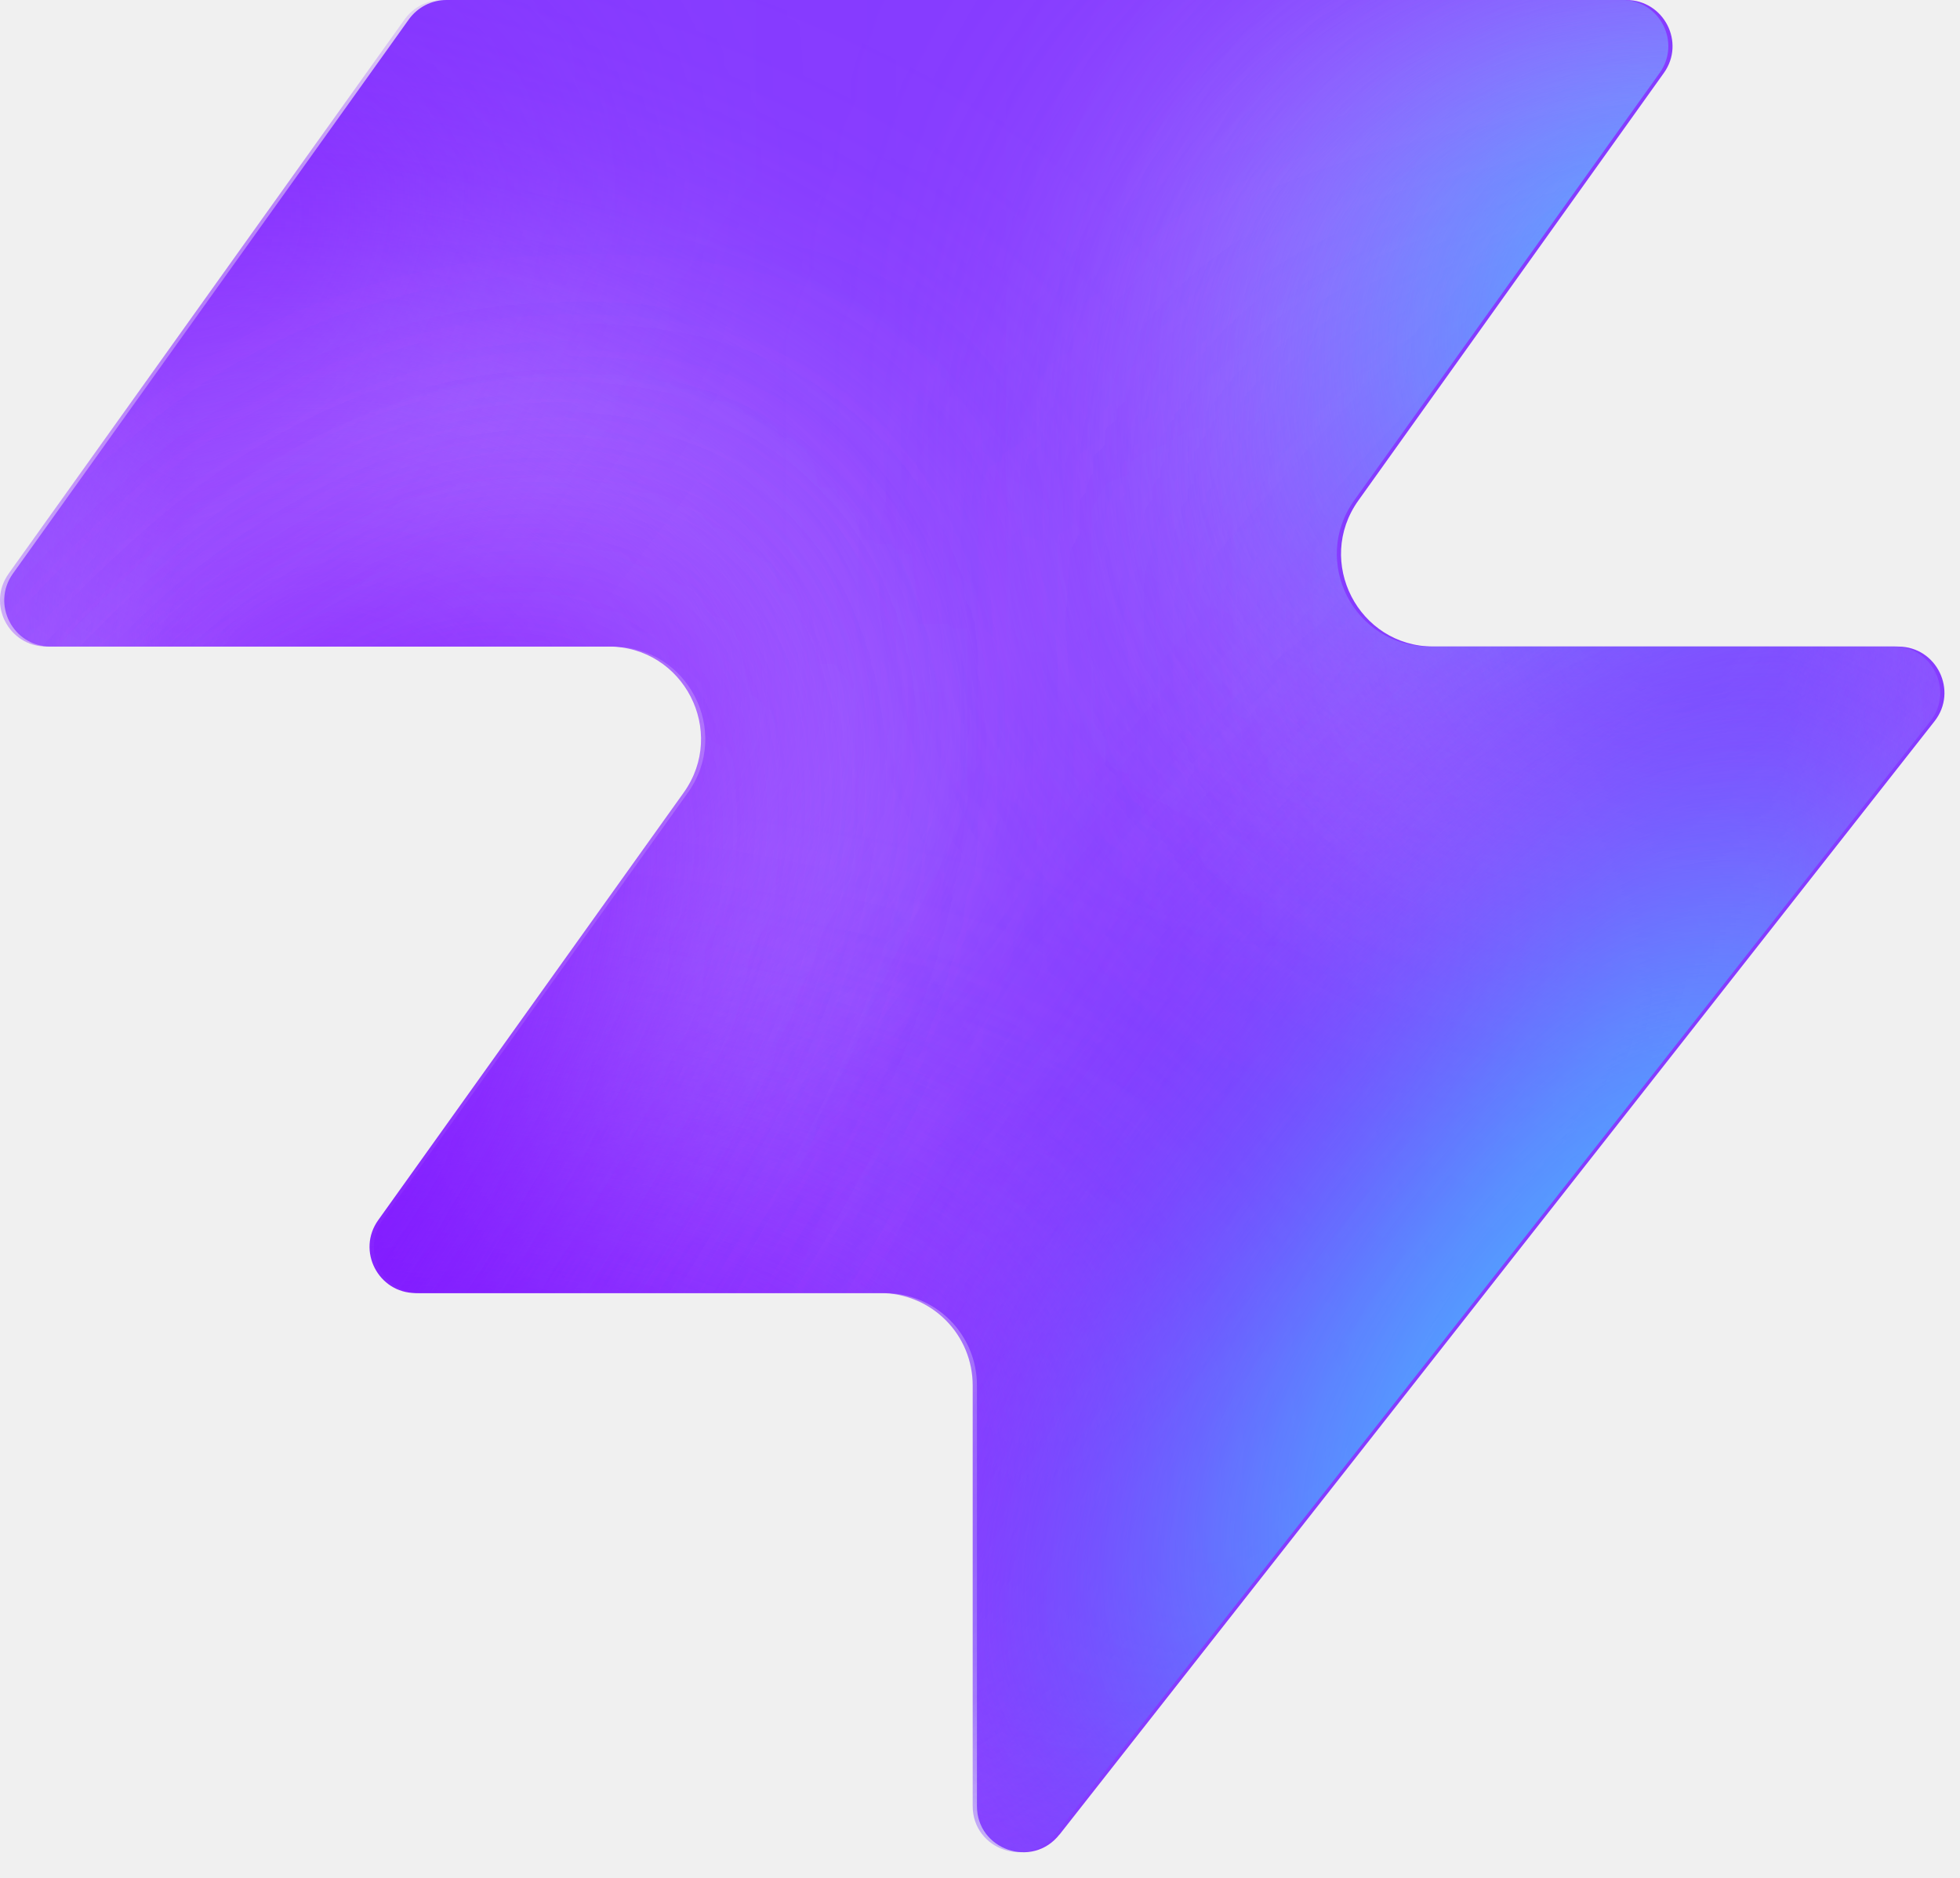
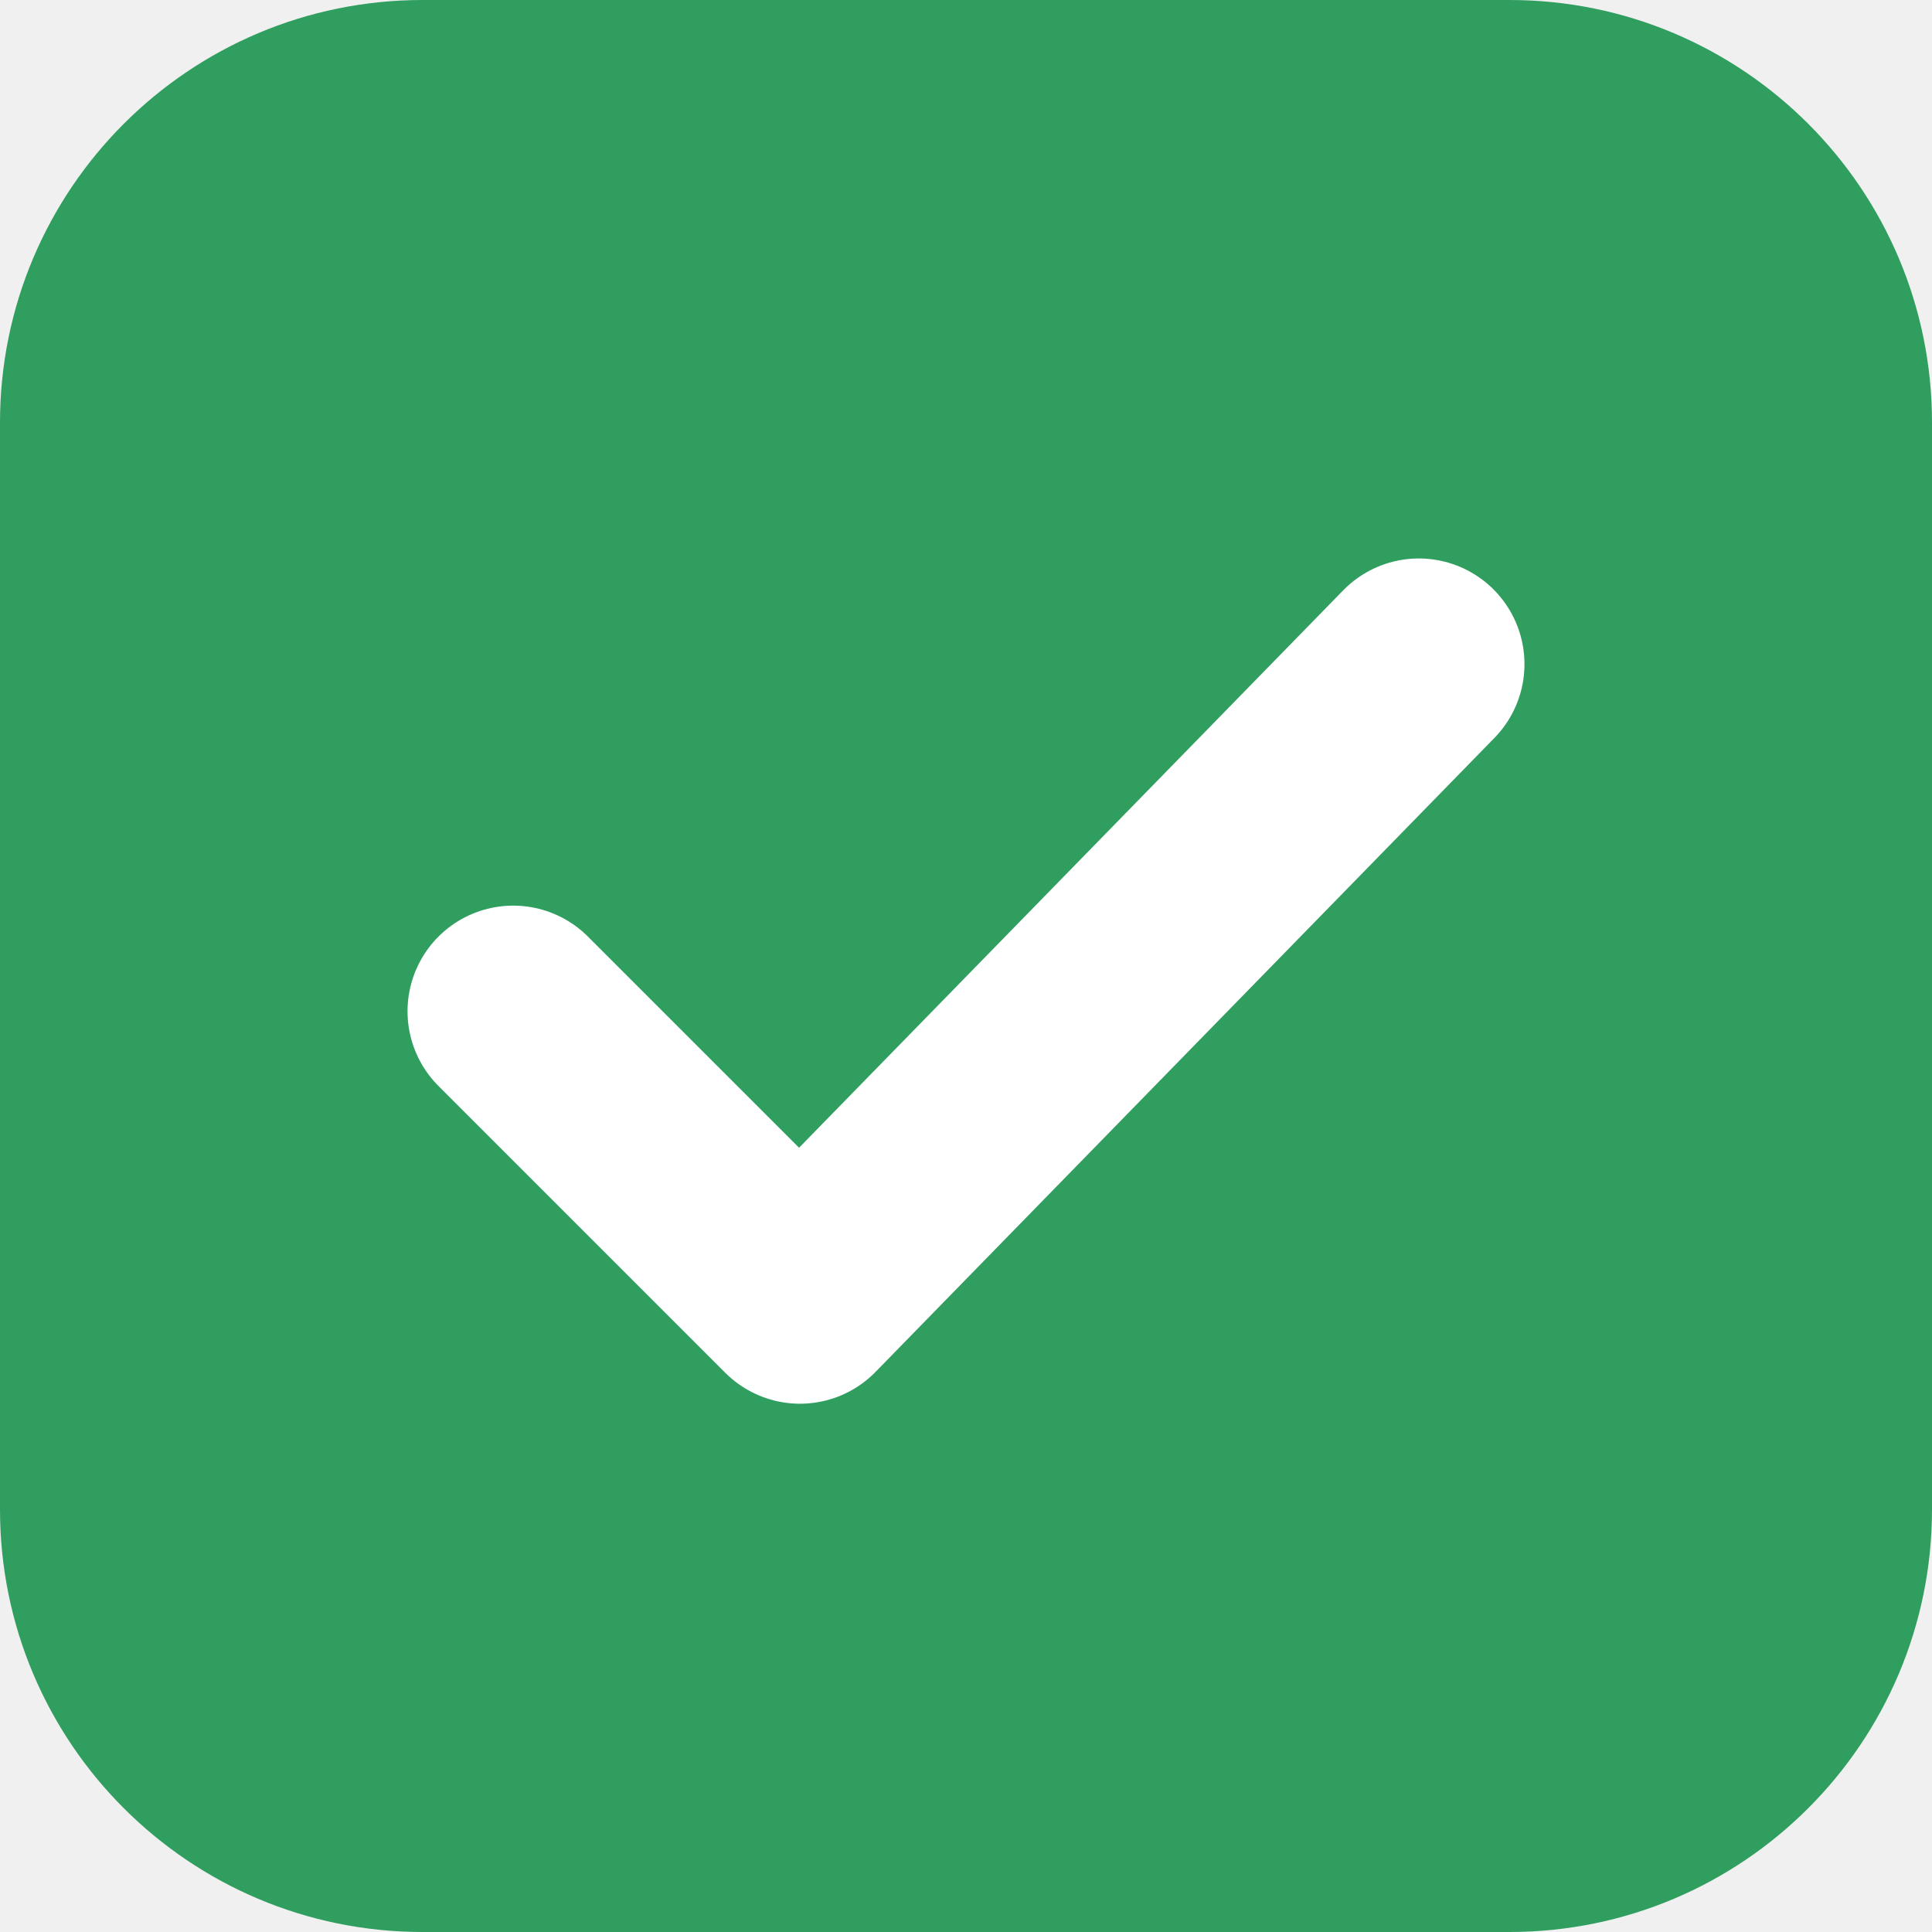
- <svg xmlns="http://www.w3.org/2000/svg" width="48" height="46" fill="none" viewBox="0 0 48 46">
-   <path fill="#863bff" d="M25.946 44.938c-.664.845-2.021.375-2.021-.698V33.937a2.26 2.26 0 0 0-2.262-2.262H10.287c-.92 0-1.456-1.04-.92-1.788l7.48-10.471c1.07-1.497 0-3.578-1.842-3.578H1.237c-.92 0-1.456-1.04-.92-1.788L10.013.474c.214-.297.556-.474.92-.474h28.894c.92 0 1.456 1.04.92 1.788l-7.48 10.471c-1.07 1.498 0 3.579 1.842 3.579h11.377c.943 0 1.473 1.088.89 1.83L25.947 44.94z" style="fill:#863bff;fill:color(display-p3 .525 .23 1);fill-opacity:1" />
-   <mask id="a" width="48" height="46" x="0" y="0" maskUnits="userSpaceOnUse" style="mask-type:alpha">
-     <path fill="#000" d="M25.842 44.938c-.664.844-2.021.375-2.021-.698V33.937a2.26 2.26 0 0 0-2.262-2.262H10.183c-.92 0-1.456-1.04-.92-1.788l7.48-10.471c1.07-1.498 0-3.579-1.842-3.579H1.133c-.92 0-1.456-1.04-.92-1.787L9.91.473c.214-.297.556-.474.92-.474h28.894c.92 0 1.456 1.04.92 1.788l-7.48 10.471c-1.07 1.498 0 3.578 1.842 3.578h11.377c.943 0 1.473 1.088.89 1.832L25.843 44.94z" style="fill:#000;fill-opacity:1" />
-   </mask>
-   <g mask="url(#a)">
-     <g filter="url(#b)">
-       <ellipse cx="5.508" cy="14.704" fill="#ede6ff" rx="5.508" ry="14.704" style="fill:#ede6ff;fill:color(display-p3 .927 .903 1);fill-opacity:1" transform="matrix(.00324 1 1 -.00324 -4.47 31.516)" />
-     </g>
-     <g filter="url(#c)">
-       <ellipse cx="10.399" cy="29.851" fill="#ede6ff" rx="10.399" ry="29.851" style="fill:#ede6ff;fill:color(display-p3 .927 .903 1);fill-opacity:1" transform="matrix(.00324 1 1 -.00324 -39.328 7.883)" />
-     </g>
-     <g filter="url(#d)">
-       <ellipse cx="5.508" cy="30.487" fill="#7e14ff" rx="5.508" ry="30.487" style="fill:#7e14ff;fill:color(display-p3 .492 .077 1);fill-opacity:1" transform="rotate(89.814 -25.913 -14.639)scale(1 -1)" />
-     </g>
-     <g filter="url(#e)">
-       <ellipse cx="5.508" cy="30.599" fill="#7e14ff" rx="5.508" ry="30.599" style="fill:#7e14ff;fill:color(display-p3 .492 .077 1);fill-opacity:1" transform="rotate(89.814 -32.644 -3.334)scale(1 -1)" />
-     </g>
-     <g filter="url(#f)">
-       <ellipse cx="5.508" cy="30.599" fill="#7e14ff" rx="5.508" ry="30.599" style="fill:#7e14ff;fill:color(display-p3 .492 .077 1);fill-opacity:1" transform="matrix(.00324 1 1 -.00324 -34.34 30.47)" />
-     </g>
-     <g filter="url(#g)">
-       <ellipse cx="14.072" cy="22.078" fill="#ede6ff" rx="14.072" ry="22.078" style="fill:#ede6ff;fill:color(display-p3 .927 .903 1);fill-opacity:1" transform="rotate(93.35 24.506 48.493)scale(-1 1)" />
-     </g>
-     <g filter="url(#h)">
-       <ellipse cx="3.47" cy="21.501" fill="#7e14ff" rx="3.47" ry="21.501" style="fill:#7e14ff;fill:color(display-p3 .492 .077 1);fill-opacity:1" transform="rotate(89.009 28.708 47.59)scale(-1 1)" />
-     </g>
-     <g filter="url(#i)">
-       <ellipse cx="3.47" cy="21.501" fill="#7e14ff" rx="3.47" ry="21.501" style="fill:#7e14ff;fill:color(display-p3 .492 .077 1);fill-opacity:1" transform="rotate(89.009 28.708 47.59)scale(-1 1)" />
-     </g>
-     <g filter="url(#j)">
-       <ellipse cx=".387" cy="8.972" fill="#7e14ff" rx="4.407" ry="29.108" style="fill:#7e14ff;fill:color(display-p3 .492 .077 1);fill-opacity:1" transform="rotate(39.51 .387 8.972)" />
-     </g>
-     <g filter="url(#k)">
-       <ellipse cx="47.523" cy="-6.092" fill="#7e14ff" rx="4.407" ry="29.108" style="fill:#7e14ff;fill:color(display-p3 .492 .077 1);fill-opacity:1" transform="rotate(37.892 47.523 -6.092)" />
-     </g>
-     <g filter="url(#l)">
-       <ellipse cx="41.412" cy="6.333" fill="#47bfff" rx="5.971" ry="9.665" style="fill:#47bfff;fill:color(display-p3 .28 .748 1);fill-opacity:1" transform="rotate(37.892 41.412 6.333)" />
-     </g>
-     <g filter="url(#m)">
-       <ellipse cx="-1.879" cy="38.332" fill="#7e14ff" rx="4.407" ry="29.108" style="fill:#7e14ff;fill:color(display-p3 .492 .077 1);fill-opacity:1" transform="rotate(37.892 -1.88 38.332)" />
-     </g>
-     <g filter="url(#n)">
-       <ellipse cx="-1.879" cy="38.332" fill="#7e14ff" rx="4.407" ry="29.108" style="fill:#7e14ff;fill:color(display-p3 .492 .077 1);fill-opacity:1" transform="rotate(37.892 -1.88 38.332)" />
-     </g>
-     <g filter="url(#o)">
-       <ellipse cx="35.651" cy="29.907" fill="#7e14ff" rx="4.407" ry="29.108" style="fill:#7e14ff;fill:color(display-p3 .492 .077 1);fill-opacity:1" transform="rotate(37.892 35.651 29.907)" />
-     </g>
-     <g filter="url(#p)">
-       <ellipse cx="38.418" cy="32.4" fill="#47bfff" rx="5.971" ry="15.297" style="fill:#47bfff;fill:color(display-p3 .28 .748 1);fill-opacity:1" transform="rotate(37.892 38.418 32.4)" />
-     </g>
-   </g>
-   <defs>
-     <filter id="b" width="60.045" height="41.654" x="-19.77" y="16.149" color-interpolation-filters="sRGB" filterUnits="userSpaceOnUse">
-       <feFlood flood-opacity="0" result="BackgroundImageFix" />
-       <feBlend in="SourceGraphic" in2="BackgroundImageFix" result="shape" />
-       <feGaussianBlur result="effect1_foregroundBlur_2002_17158" stdDeviation="7.659" />
-     </filter>
-     <filter id="c" width="90.34" height="51.437" x="-54.613" y="-7.533" color-interpolation-filters="sRGB" filterUnits="userSpaceOnUse">
-       <feFlood flood-opacity="0" result="BackgroundImageFix" />
-       <feBlend in="SourceGraphic" in2="BackgroundImageFix" result="shape" />
-       <feGaussianBlur result="effect1_foregroundBlur_2002_17158" stdDeviation="7.659" />
-     </filter>
-     <filter id="d" width="79.355" height="29.4" x="-49.64" y="2.03" color-interpolation-filters="sRGB" filterUnits="userSpaceOnUse">
-       <feFlood flood-opacity="0" result="BackgroundImageFix" />
-       <feBlend in="SourceGraphic" in2="BackgroundImageFix" result="shape" />
-       <feGaussianBlur result="effect1_foregroundBlur_2002_17158" stdDeviation="4.596" />
-     </filter>
-     <filter id="e" width="79.579" height="29.4" x="-45.045" y="20.029" color-interpolation-filters="sRGB" filterUnits="userSpaceOnUse">
-       <feFlood flood-opacity="0" result="BackgroundImageFix" />
-       <feBlend in="SourceGraphic" in2="BackgroundImageFix" result="shape" />
-       <feGaussianBlur result="effect1_foregroundBlur_2002_17158" stdDeviation="4.596" />
-     </filter>
-     <filter id="f" width="79.579" height="29.4" x="-43.513" y="21.178" color-interpolation-filters="sRGB" filterUnits="userSpaceOnUse">
-       <feFlood flood-opacity="0" result="BackgroundImageFix" />
-       <feBlend in="SourceGraphic" in2="BackgroundImageFix" result="shape" />
-       <feGaussianBlur result="effect1_foregroundBlur_2002_17158" stdDeviation="4.596" />
-     </filter>
-     <filter id="g" width="74.749" height="58.852" x="15.756" y="-17.901" color-interpolation-filters="sRGB" filterUnits="userSpaceOnUse">
-       <feFlood flood-opacity="0" result="BackgroundImageFix" />
-       <feBlend in="SourceGraphic" in2="BackgroundImageFix" result="shape" />
-       <feGaussianBlur result="effect1_foregroundBlur_2002_17158" stdDeviation="7.659" />
-     </filter>
-     <filter id="h" width="61.377" height="25.362" x="23.548" y="2.284" color-interpolation-filters="sRGB" filterUnits="userSpaceOnUse">
-       <feFlood flood-opacity="0" result="BackgroundImageFix" />
-       <feBlend in="SourceGraphic" in2="BackgroundImageFix" result="shape" />
-       <feGaussianBlur result="effect1_foregroundBlur_2002_17158" stdDeviation="4.596" />
-     </filter>
-     <filter id="i" width="61.377" height="25.362" x="23.548" y="2.284" color-interpolation-filters="sRGB" filterUnits="userSpaceOnUse">
-       <feFlood flood-opacity="0" result="BackgroundImageFix" />
-       <feBlend in="SourceGraphic" in2="BackgroundImageFix" result="shape" />
-       <feGaussianBlur result="effect1_foregroundBlur_2002_17158" stdDeviation="4.596" />
-     </filter>
-     <filter id="j" width="56.045" height="63.649" x="-27.636" y="-22.853" color-interpolation-filters="sRGB" filterUnits="userSpaceOnUse">
-       <feFlood flood-opacity="0" result="BackgroundImageFix" />
-       <feBlend in="SourceGraphic" in2="BackgroundImageFix" result="shape" />
-       <feGaussianBlur result="effect1_foregroundBlur_2002_17158" stdDeviation="4.596" />
-     </filter>
-     <filter id="k" width="54.814" height="64.646" x="20.116" y="-38.415" color-interpolation-filters="sRGB" filterUnits="userSpaceOnUse">
-       <feFlood flood-opacity="0" result="BackgroundImageFix" />
-       <feBlend in="SourceGraphic" in2="BackgroundImageFix" result="shape" />
-       <feGaussianBlur result="effect1_foregroundBlur_2002_17158" stdDeviation="4.596" />
-     </filter>
-     <filter id="l" width="33.541" height="35.313" x="24.641" y="-11.323" color-interpolation-filters="sRGB" filterUnits="userSpaceOnUse">
-       <feFlood flood-opacity="0" result="BackgroundImageFix" />
-       <feBlend in="SourceGraphic" in2="BackgroundImageFix" result="shape" />
-       <feGaussianBlur result="effect1_foregroundBlur_2002_17158" stdDeviation="4.596" />
-     </filter>
-     <filter id="m" width="54.814" height="64.646" x="-29.286" y="6.009" color-interpolation-filters="sRGB" filterUnits="userSpaceOnUse">
-       <feFlood flood-opacity="0" result="BackgroundImageFix" />
-       <feBlend in="SourceGraphic" in2="BackgroundImageFix" result="shape" />
-       <feGaussianBlur result="effect1_foregroundBlur_2002_17158" stdDeviation="4.596" />
-     </filter>
-     <filter id="n" width="54.814" height="64.646" x="-29.286" y="6.009" color-interpolation-filters="sRGB" filterUnits="userSpaceOnUse">
-       <feFlood flood-opacity="0" result="BackgroundImageFix" />
-       <feBlend in="SourceGraphic" in2="BackgroundImageFix" result="shape" />
-       <feGaussianBlur result="effect1_foregroundBlur_2002_17158" stdDeviation="4.596" />
-     </filter>
-     <filter id="o" width="54.814" height="64.646" x="8.244" y="-2.416" color-interpolation-filters="sRGB" filterUnits="userSpaceOnUse">
-       <feFlood flood-opacity="0" result="BackgroundImageFix" />
-       <feBlend in="SourceGraphic" in2="BackgroundImageFix" result="shape" />
-       <feGaussianBlur result="effect1_foregroundBlur_2002_17158" stdDeviation="4.596" />
-     </filter>
-     <filter id="p" width="39.409" height="43.623" x="18.713" y="10.588" color-interpolation-filters="sRGB" filterUnits="userSpaceOnUse">
-       <feFlood flood-opacity="0" result="BackgroundImageFix" />
-       <feBlend in="SourceGraphic" in2="BackgroundImageFix" result="shape" />
-       <feGaussianBlur result="effect1_foregroundBlur_2002_17158" stdDeviation="4.596" />
-     </filter>
-   </defs>
+ <svg xmlns="http://www.w3.org/2000/svg" viewBox="0 0 64 64">
+   <rect width="64" height="64" rx="14" fill="#2f9e5f" />
+   <path d="M17 33.5l9.5 9.5L47 22" fill="none" stroke="#fff" stroke-width="7" stroke-linecap="round" stroke-linejoin="round" />
</svg>
